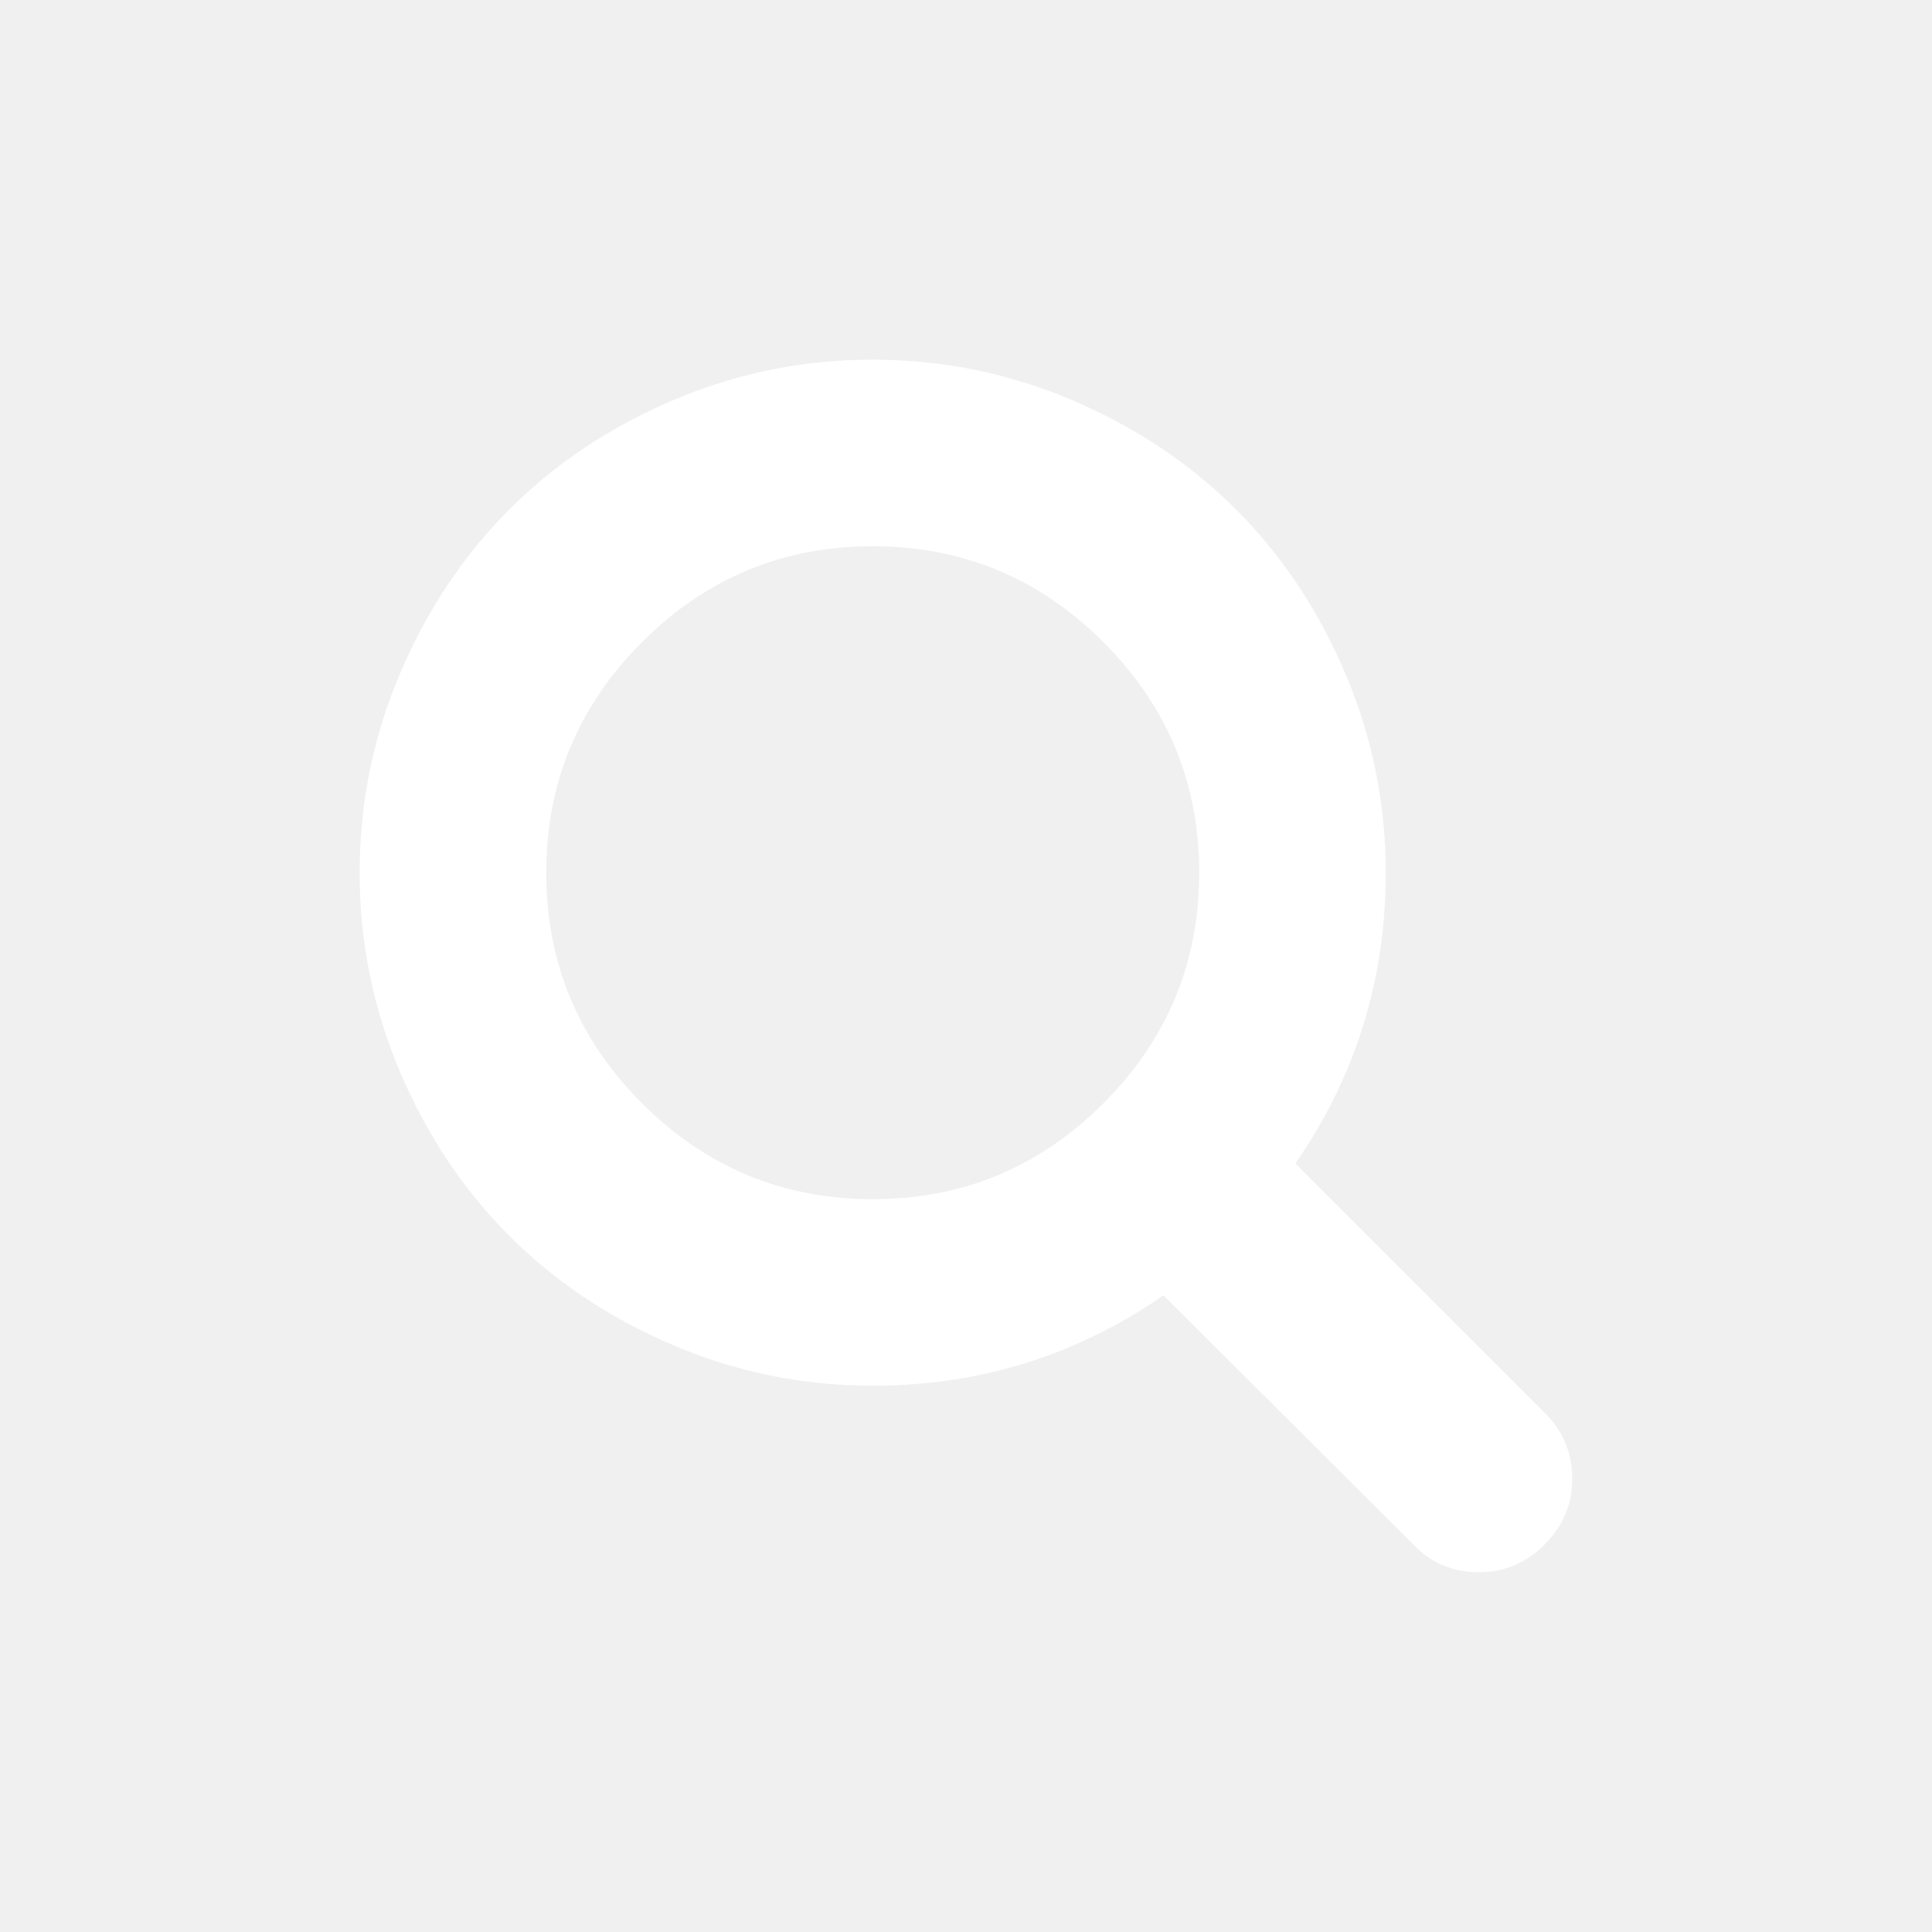
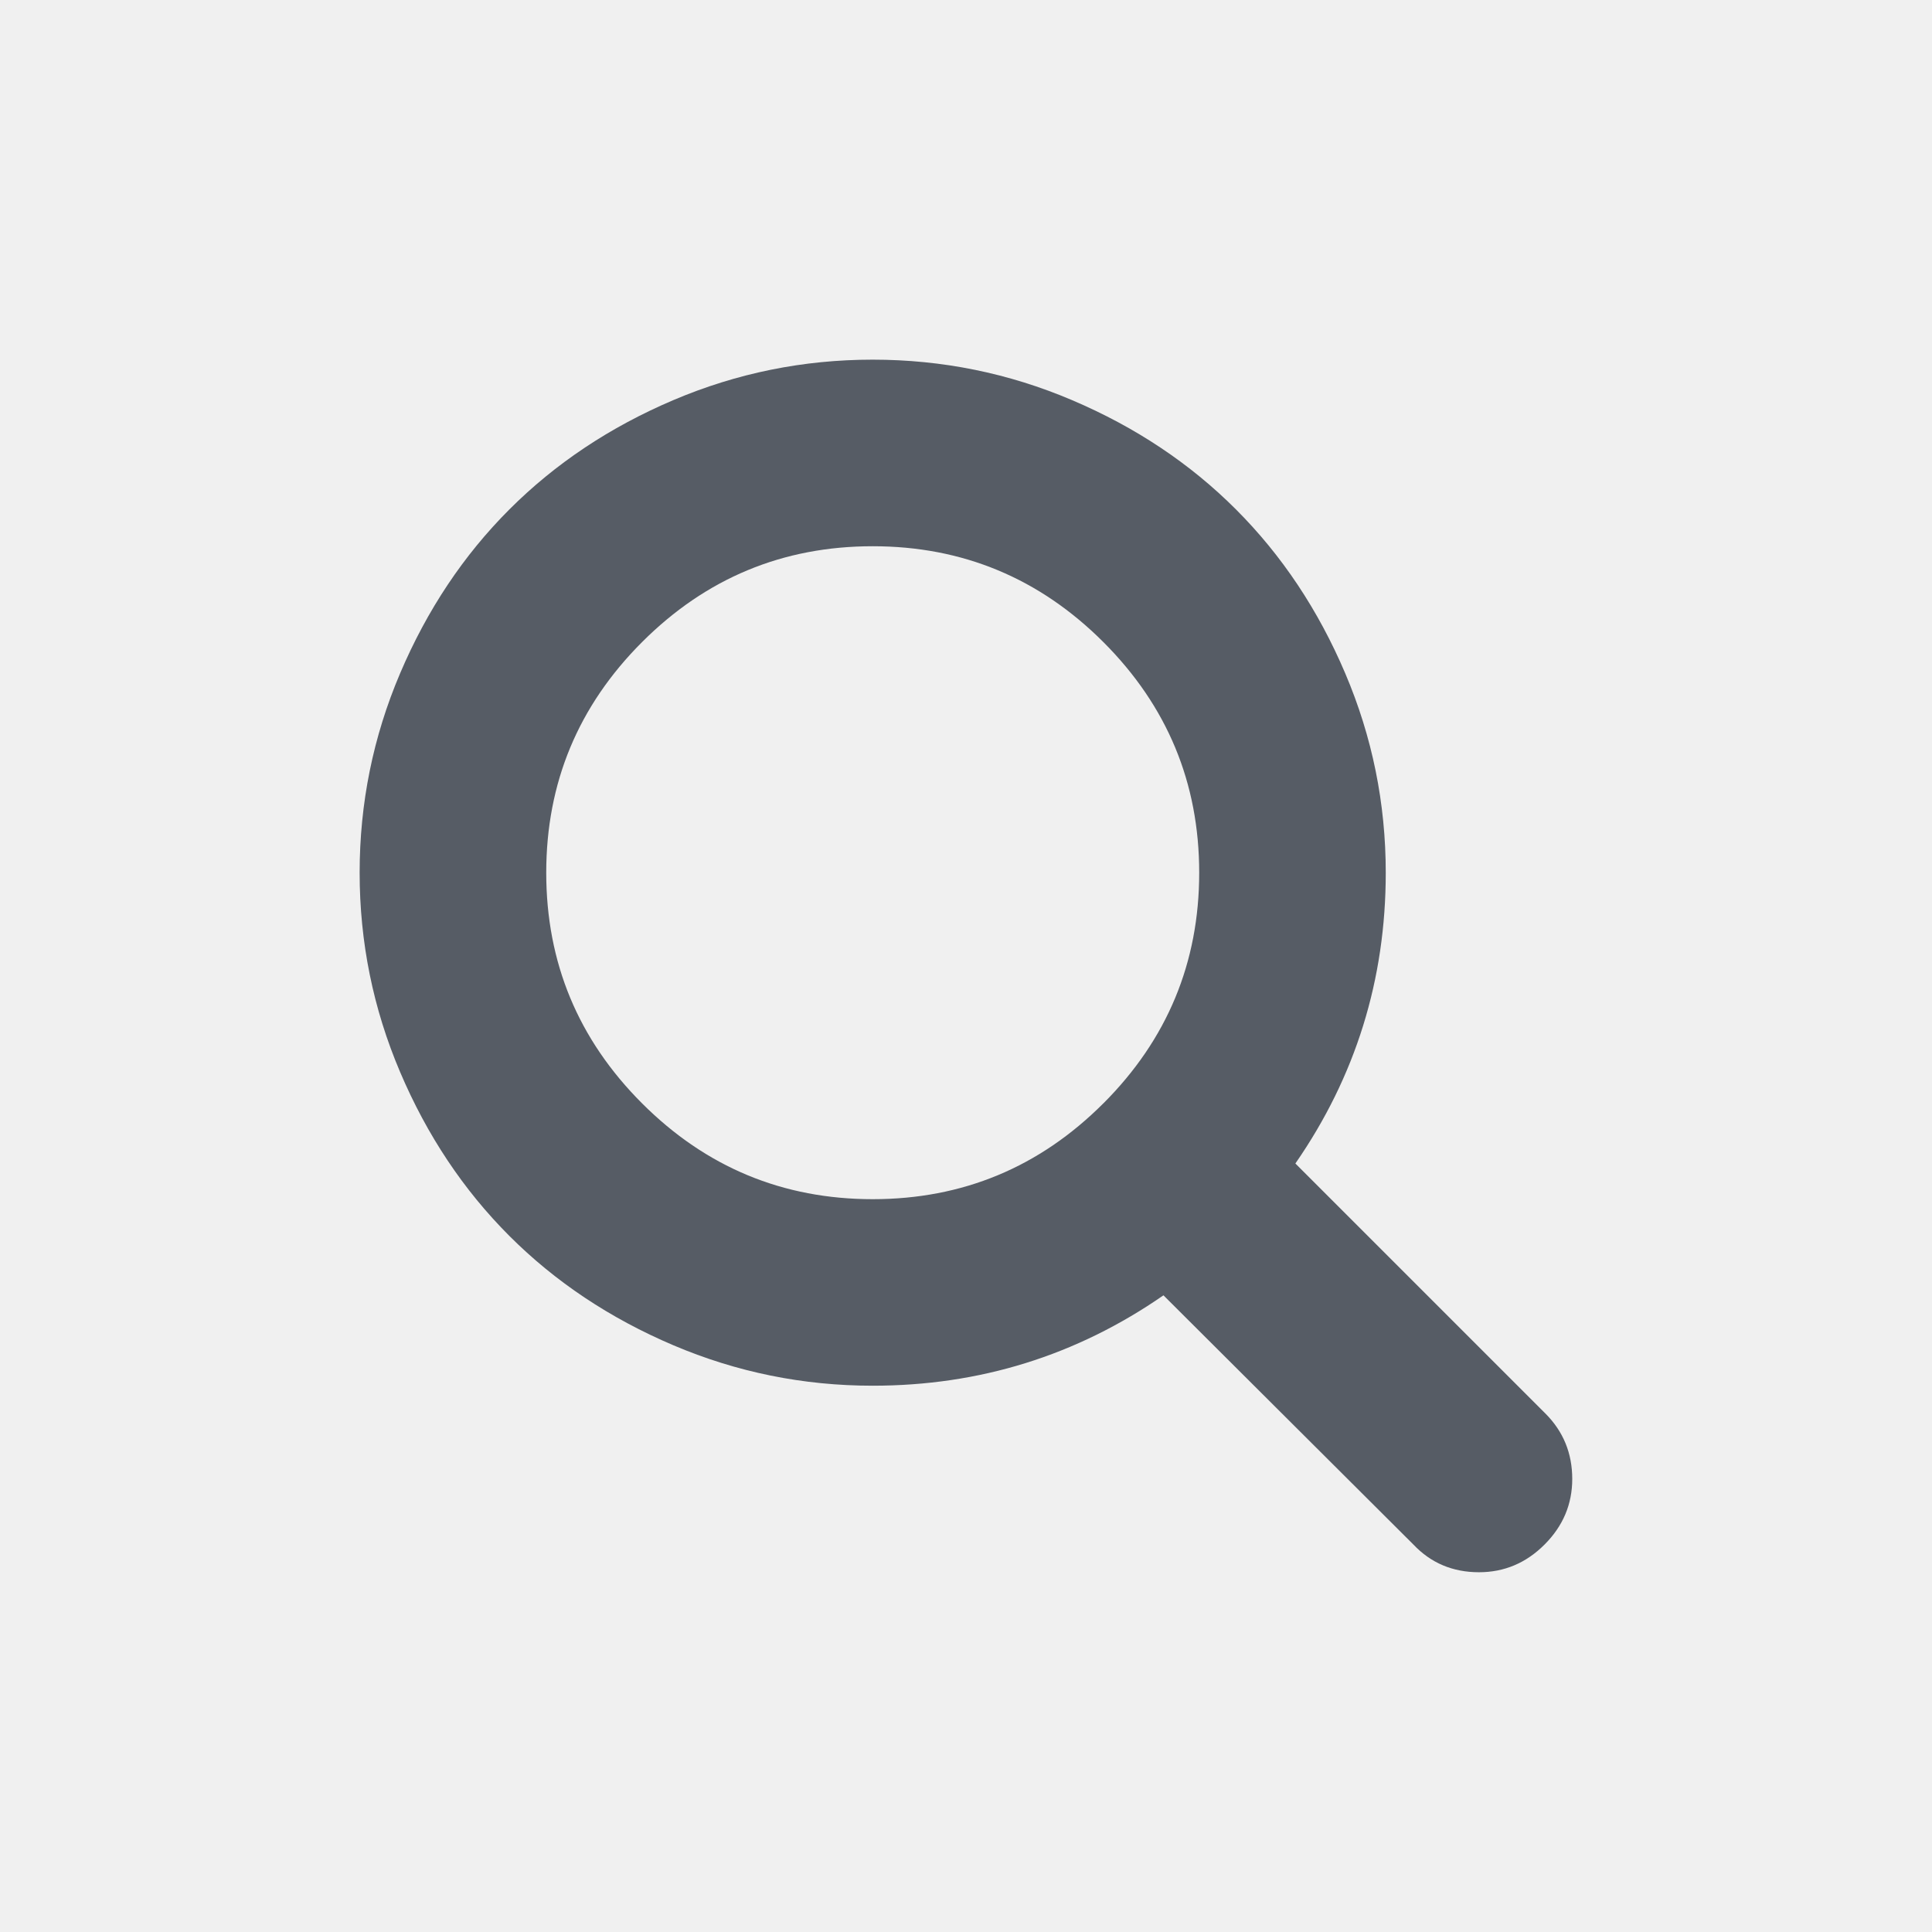
<svg xmlns="http://www.w3.org/2000/svg" width="24" height="24" viewBox="0 0 216 146">
-   <path fill="#fff" d="M172.77 123.025L144.825 95.08c6.735-9.722 10.104-20.56 10.104-32.508 0-7.767-1.51-15.195-4.527-22.283-3.014-7.09-7.088-13.2-12.22-18.336s-11.243-9.207-18.33-12.22c-7.09-3.016-14.52-4.523-22.286-4.523-7.768 0-15.196 1.508-22.284 4.523-7.09 3.014-13.2 7.088-18.332 12.22-5.132 5.134-9.206 11.245-12.22 18.333-3.015 7.088-4.522 14.515-4.522 22.282 0 7.766 1.507 15.192 4.522 22.282 3.014 7.088 7.088 13.197 12.22 18.33 5.134 5.134 11.245 9.207 18.333 12.222 7.09 3.015 14.516 4.522 22.283 4.522 11.95 0 22.786-3.37 32.51-10.105l27.943 27.863c1.955 2.064 4.397 3.096 7.332 3.096 2.824 0 5.27-1.03 7.332-3.096 2.064-2.063 3.096-4.508 3.096-7.332 0-2.877-1.002-5.322-3.013-7.33zm-49.413-34.668C116.214 95.5 107.62 99.07 97.57 99.07c-10.048 0-18.643-3.57-25.786-10.713C64.64 81.214 61.07 72.62 61.07 62.57c0-10.047 3.572-18.643 10.714-25.785C78.926 29.642 87.522 26.07 97.57 26.07c10.048 0 18.643 3.573 25.787 10.715 7.143 7.142 10.715 15.738 10.715 25.786 0 10.05-3.573 18.647-10.715 25.79z" />
+   <path fill="#565c65" d="M172.77 123.025L144.825 95.08c6.735-9.722 10.104-20.56 10.104-32.508 0-7.767-1.51-15.195-4.527-22.283-3.014-7.09-7.088-13.2-12.22-18.336s-11.243-9.207-18.33-12.22c-7.09-3.016-14.52-4.523-22.286-4.523-7.768 0-15.196 1.508-22.284 4.523-7.09 3.014-13.2 7.088-18.332 12.22-5.132 5.134-9.206 11.245-12.22 18.333-3.015 7.088-4.522 14.515-4.522 22.282 0 7.766 1.507 15.192 4.522 22.282 3.014 7.088 7.088 13.197 12.22 18.33 5.134 5.134 11.245 9.207 18.333 12.222 7.09 3.015 14.516 4.522 22.283 4.522 11.95 0 22.786-3.37 32.51-10.105l27.943 27.863c1.955 2.064 4.397 3.096 7.332 3.096 2.824 0 5.27-1.03 7.332-3.096 2.064-2.063 3.096-4.508 3.096-7.332 0-2.877-1.002-5.322-3.013-7.33zm-49.413-34.668C116.214 95.5 107.62 99.07 97.57 99.07c-10.048 0-18.643-3.57-25.786-10.713C64.64 81.214 61.07 72.62 61.07 62.57c0-10.047 3.572-18.643 10.714-25.785C78.926 29.642 87.522 26.07 97.57 26.07c10.048 0 18.643 3.573 25.787 10.715 7.143 7.142 10.715 15.738 10.715 25.786 0 10.05-3.573 18.647-10.715 25.79z" />
</svg>
